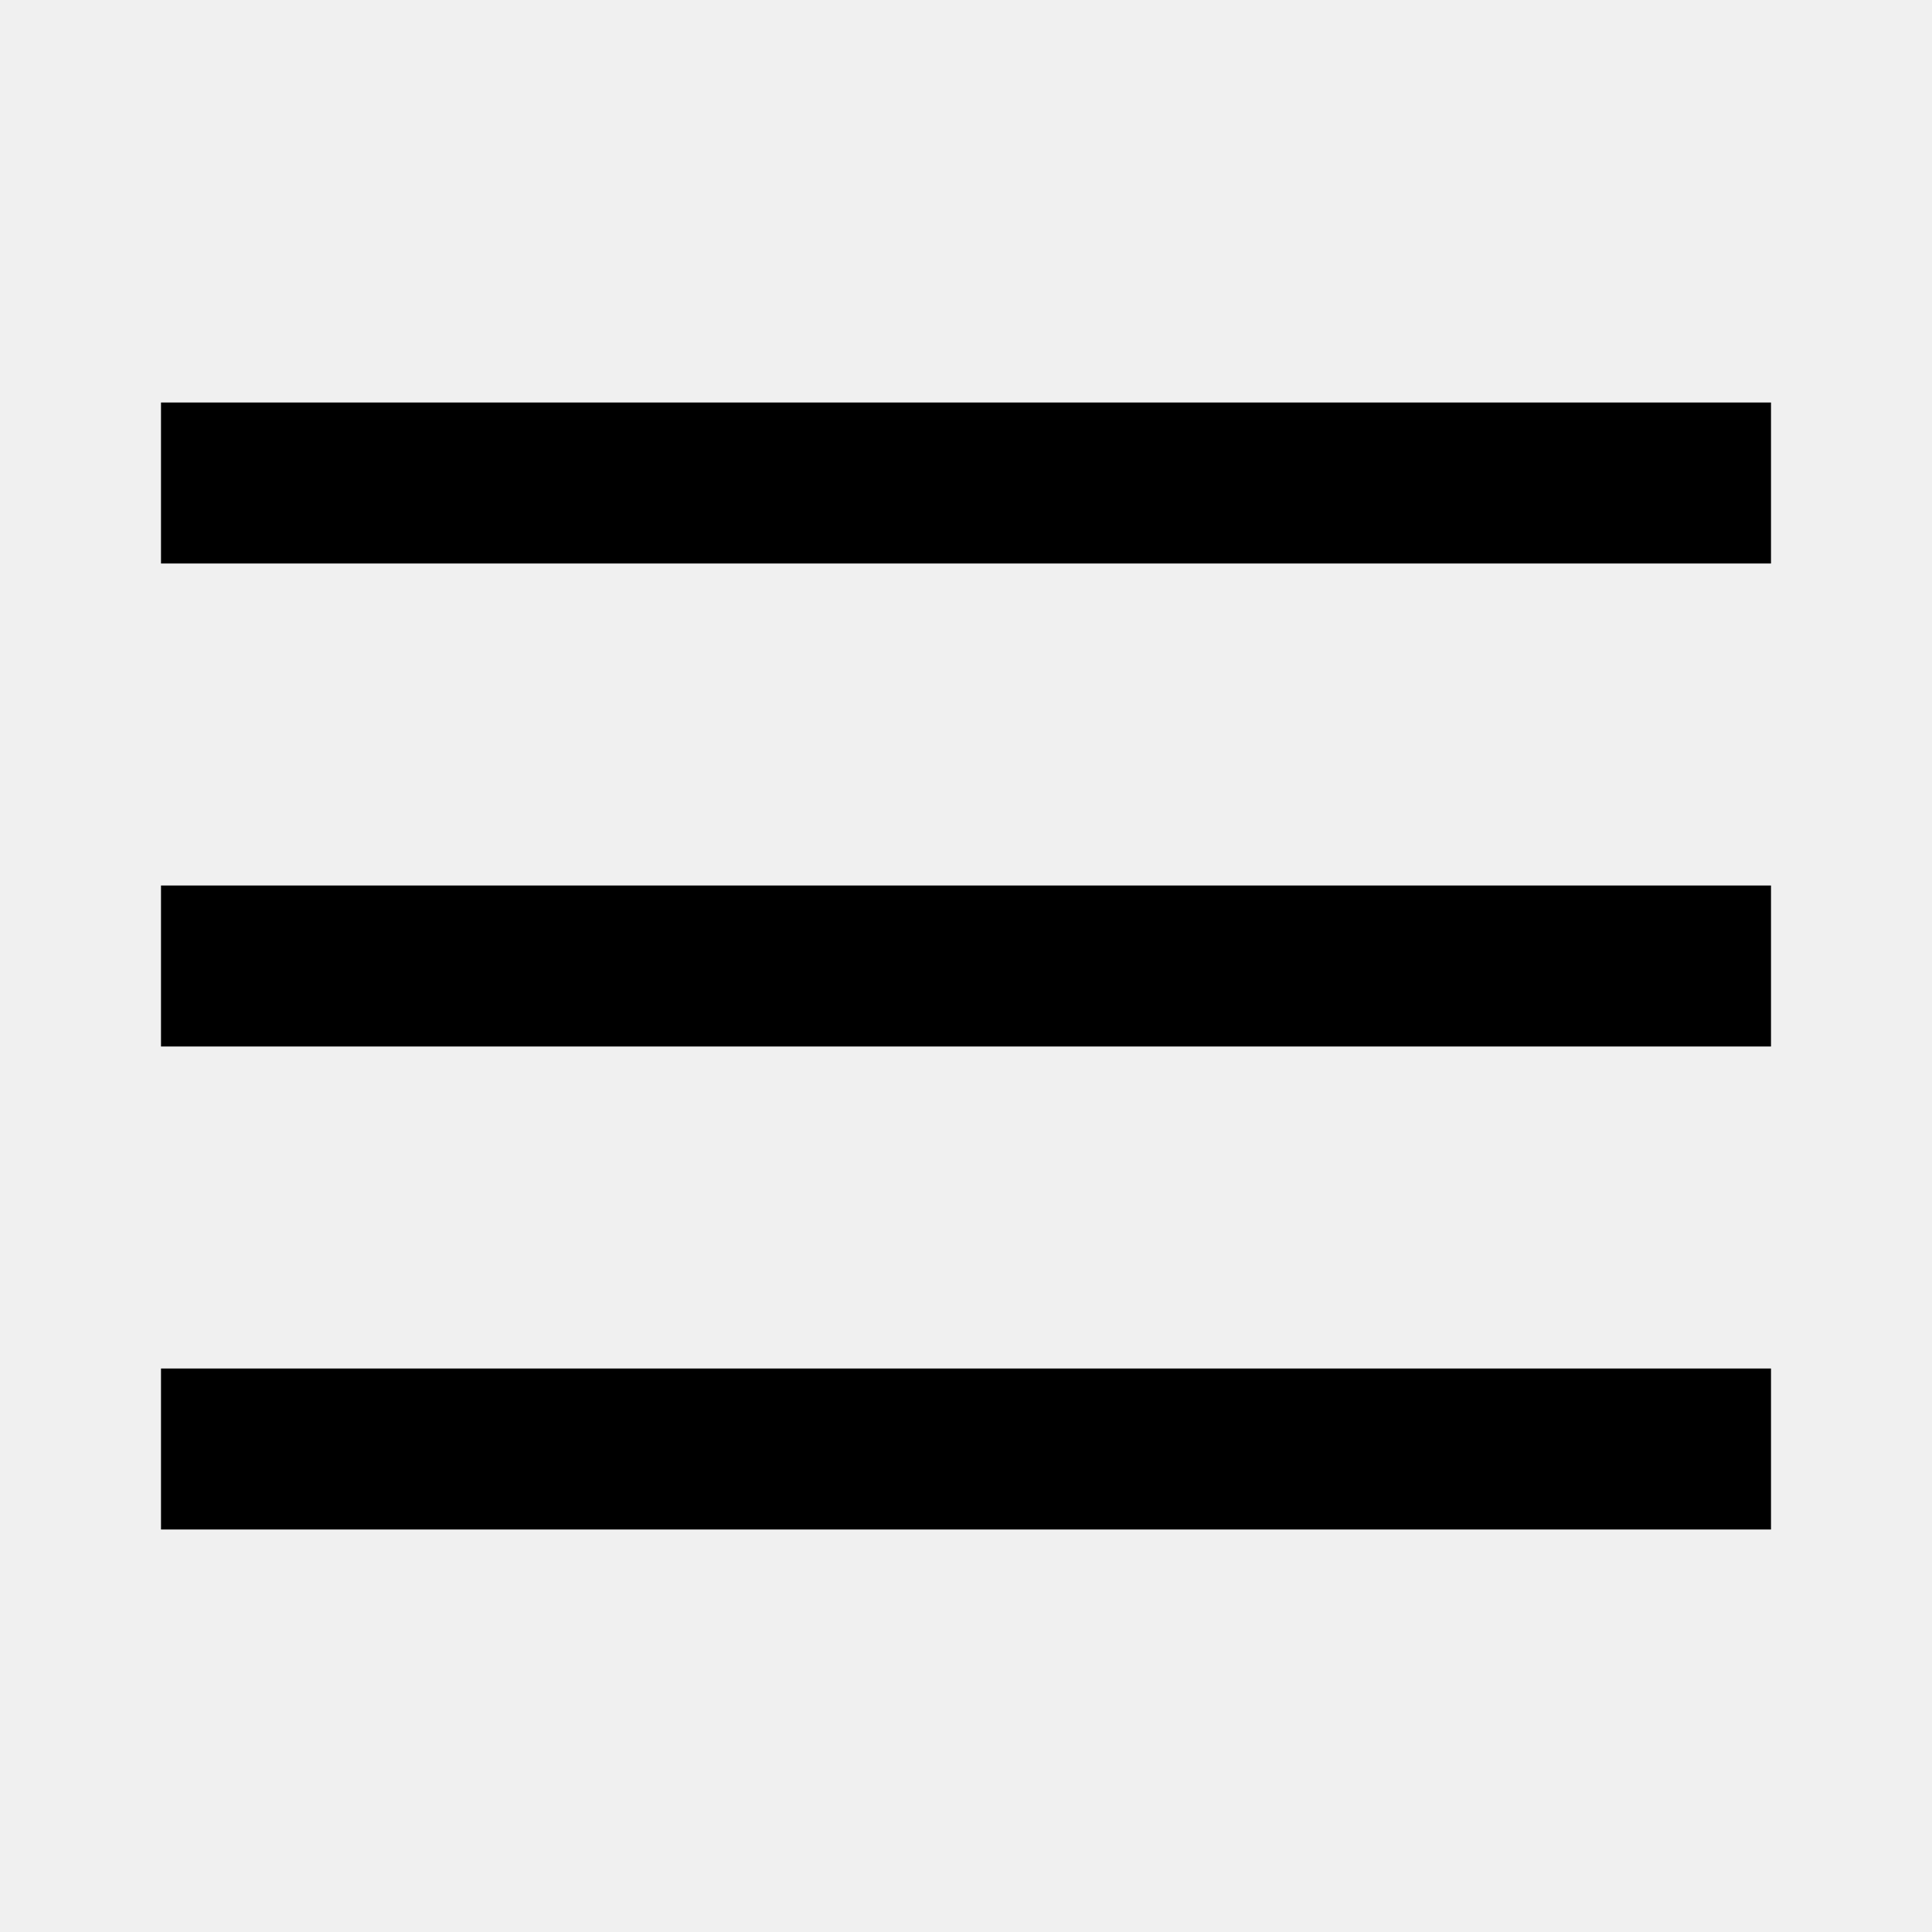
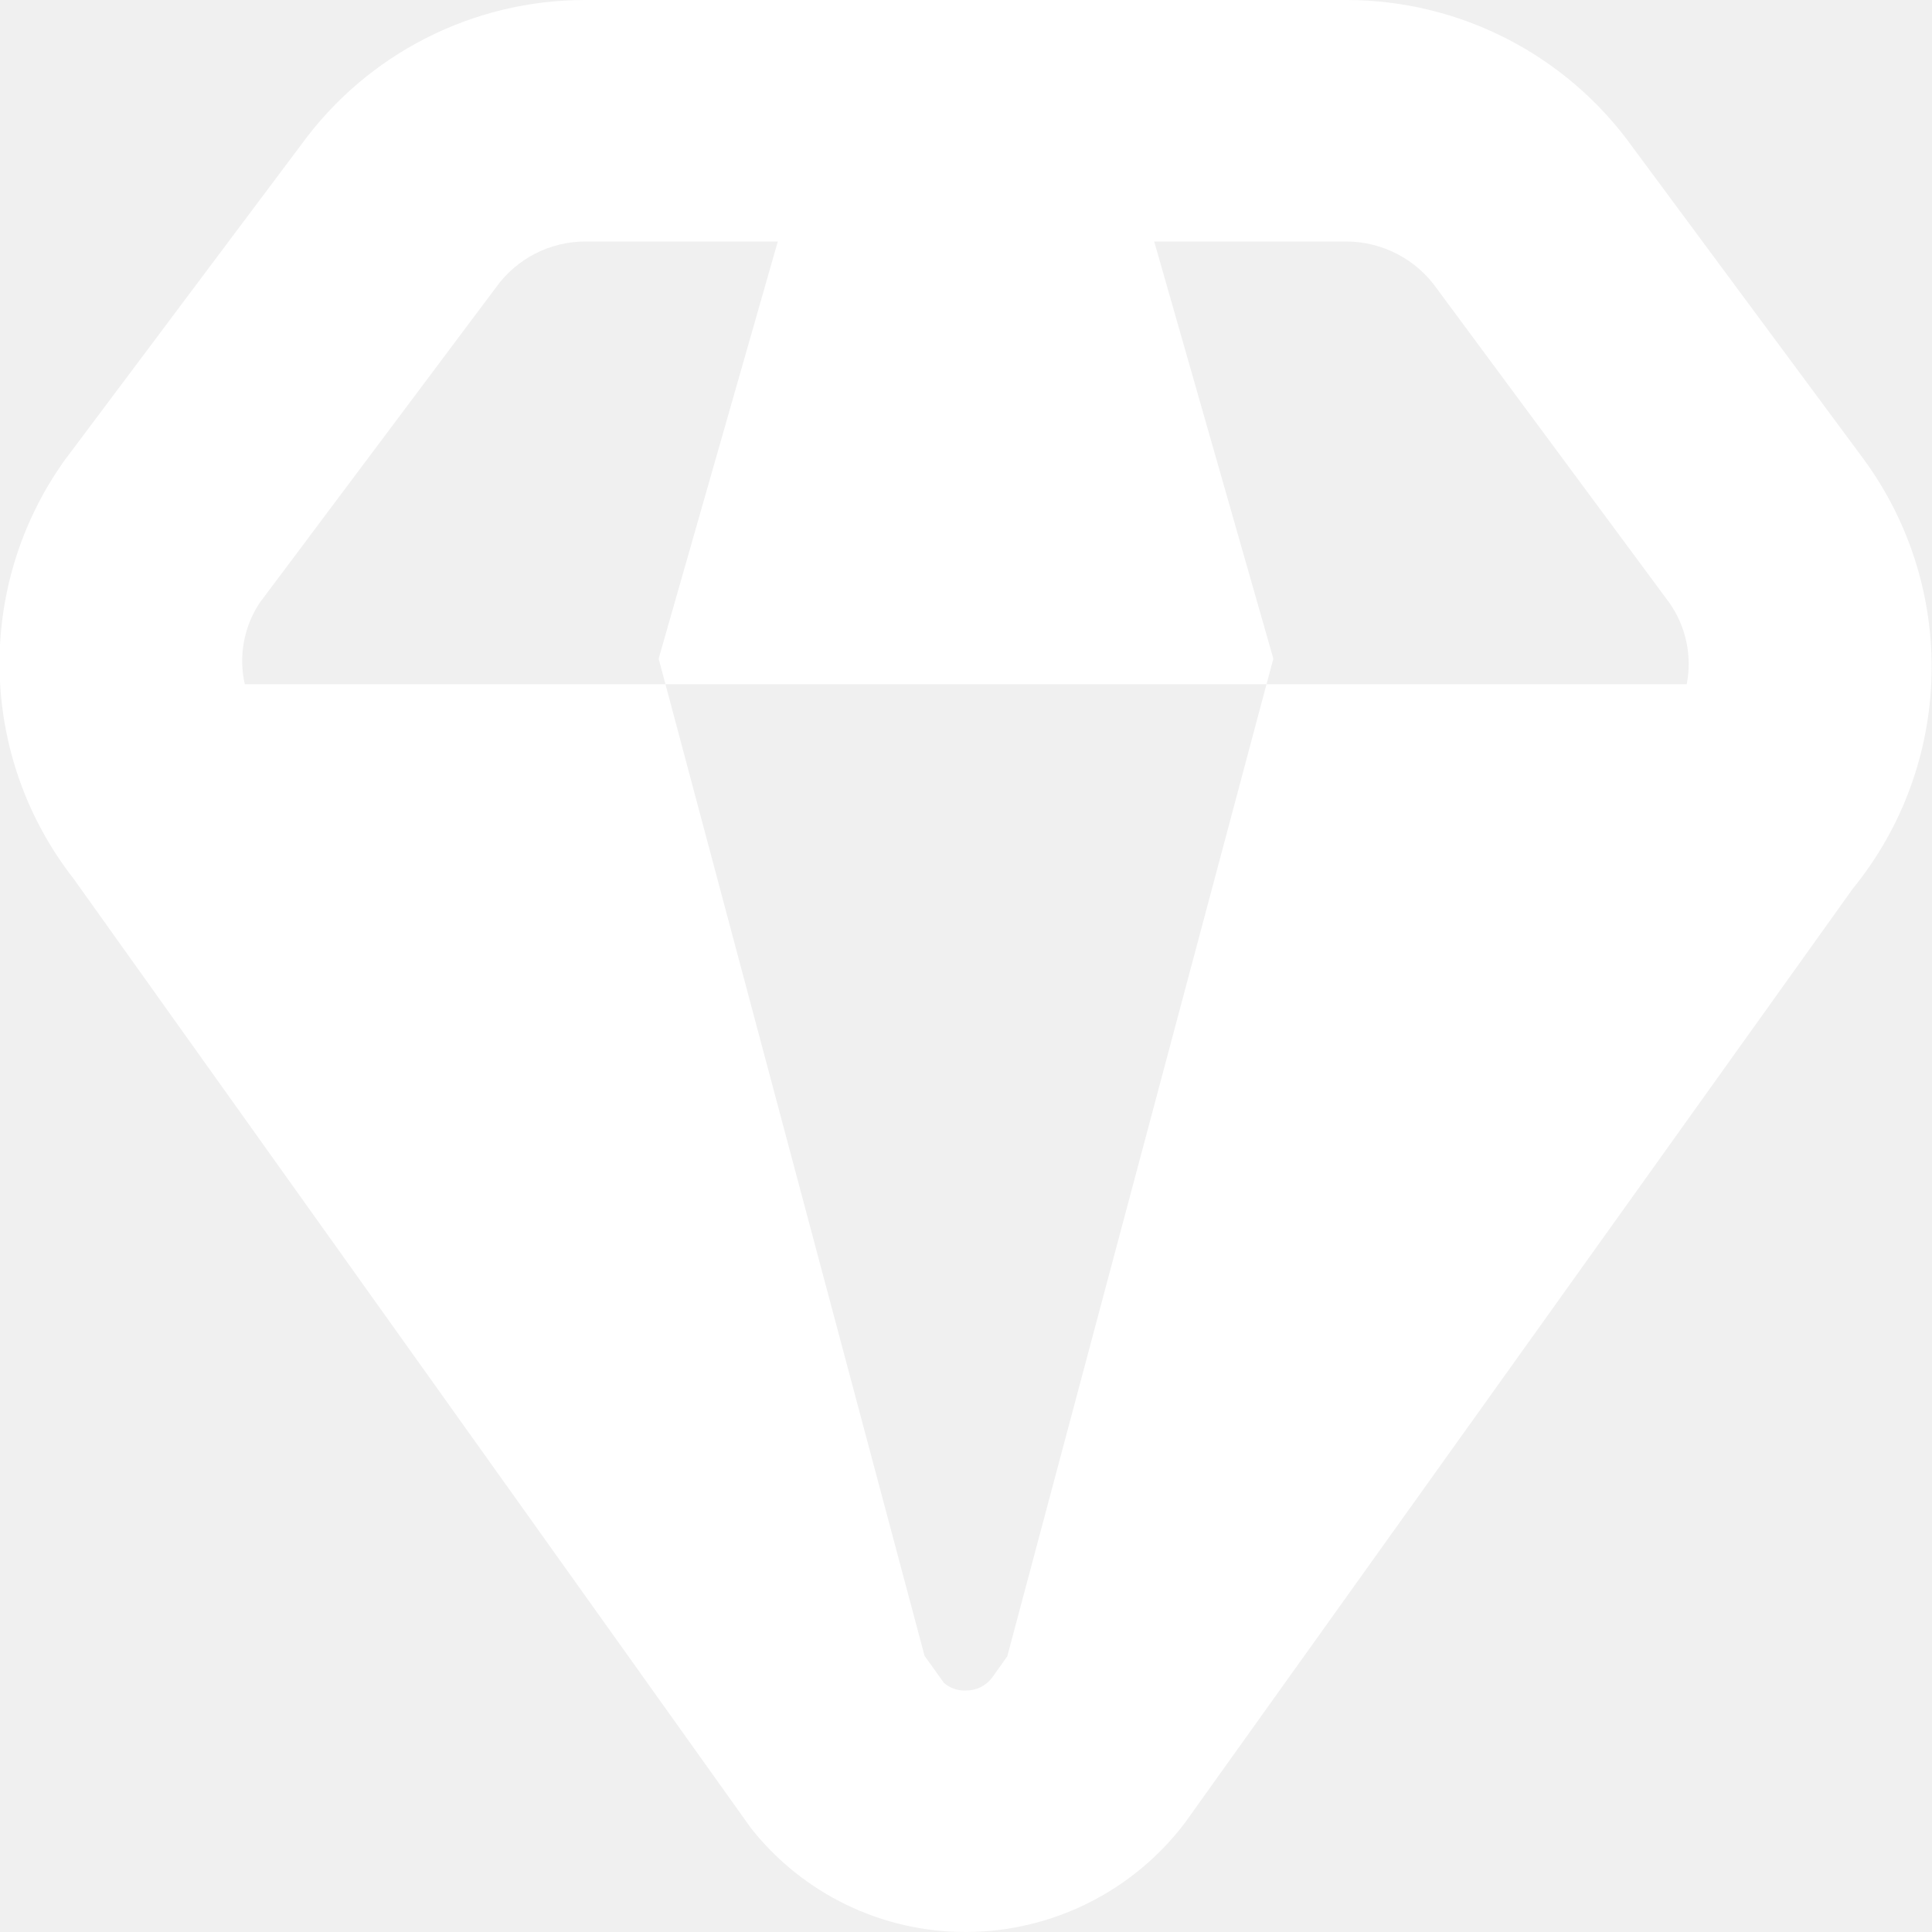
- <svg xmlns="http://www.w3.org/2000/svg" fill="#000000" viewBox="0 0 24 24" width="96px" height="96px">
-   <path d="M 2 5 L 2 7 L 22 7 L 22 5 L 2 5 z M 2 11 L 2 13 L 22 13 L 22 11 L 2 11 z M 2 17 L 2 19 L 22 19 L 22 17 L 2 17 z" />
+ <svg xmlns="http://www.w3.org/2000/svg" version="1.1" width="512" height="512" x="0" y="0" viewBox="0 0 24 24" style="enable-background:new 0 0 512 512" xml:space="preserve">
+   <g>
+     <path d="m23.148 5.7-2.868-3.873a4.374 4.374 0 0 0 -3.551-1.827h-9.458a4.355 4.355 0 0 0 -3.531 1.8l-2.94 3.921a4.346 4.346 0 0 0 .118 5.2l8.411 11.789a3.391 3.391 0 0 0 2.671 1.29 3.423 3.423 0 0 0 2.715-1.35l8.3-11.609a4.365 4.365 0 0 0 .133-5.341zm-19.921 1.787 2.934-3.916a1.367 1.367 0 0 1 1.11-.571h2.391l-1.48 5.182.085.318h7.466l.085-.318-1.48-5.182h2.391a1.381 1.381 0 0 1 1.125.592l2.879 3.89a1.318 1.318 0 0 1 .22 1.018h-5.22l-3.22 12.075-.193.271a.4.4 0 0 1 -.32.154.39.39 0 0 1 -.274-.094l-.241-.337-3.218-12.069h-5.226a1.306 1.306 0 0 1 .186-1.013z" fill="#ffffff" data-original="#000000" style="" />
+   </g>
</svg>
